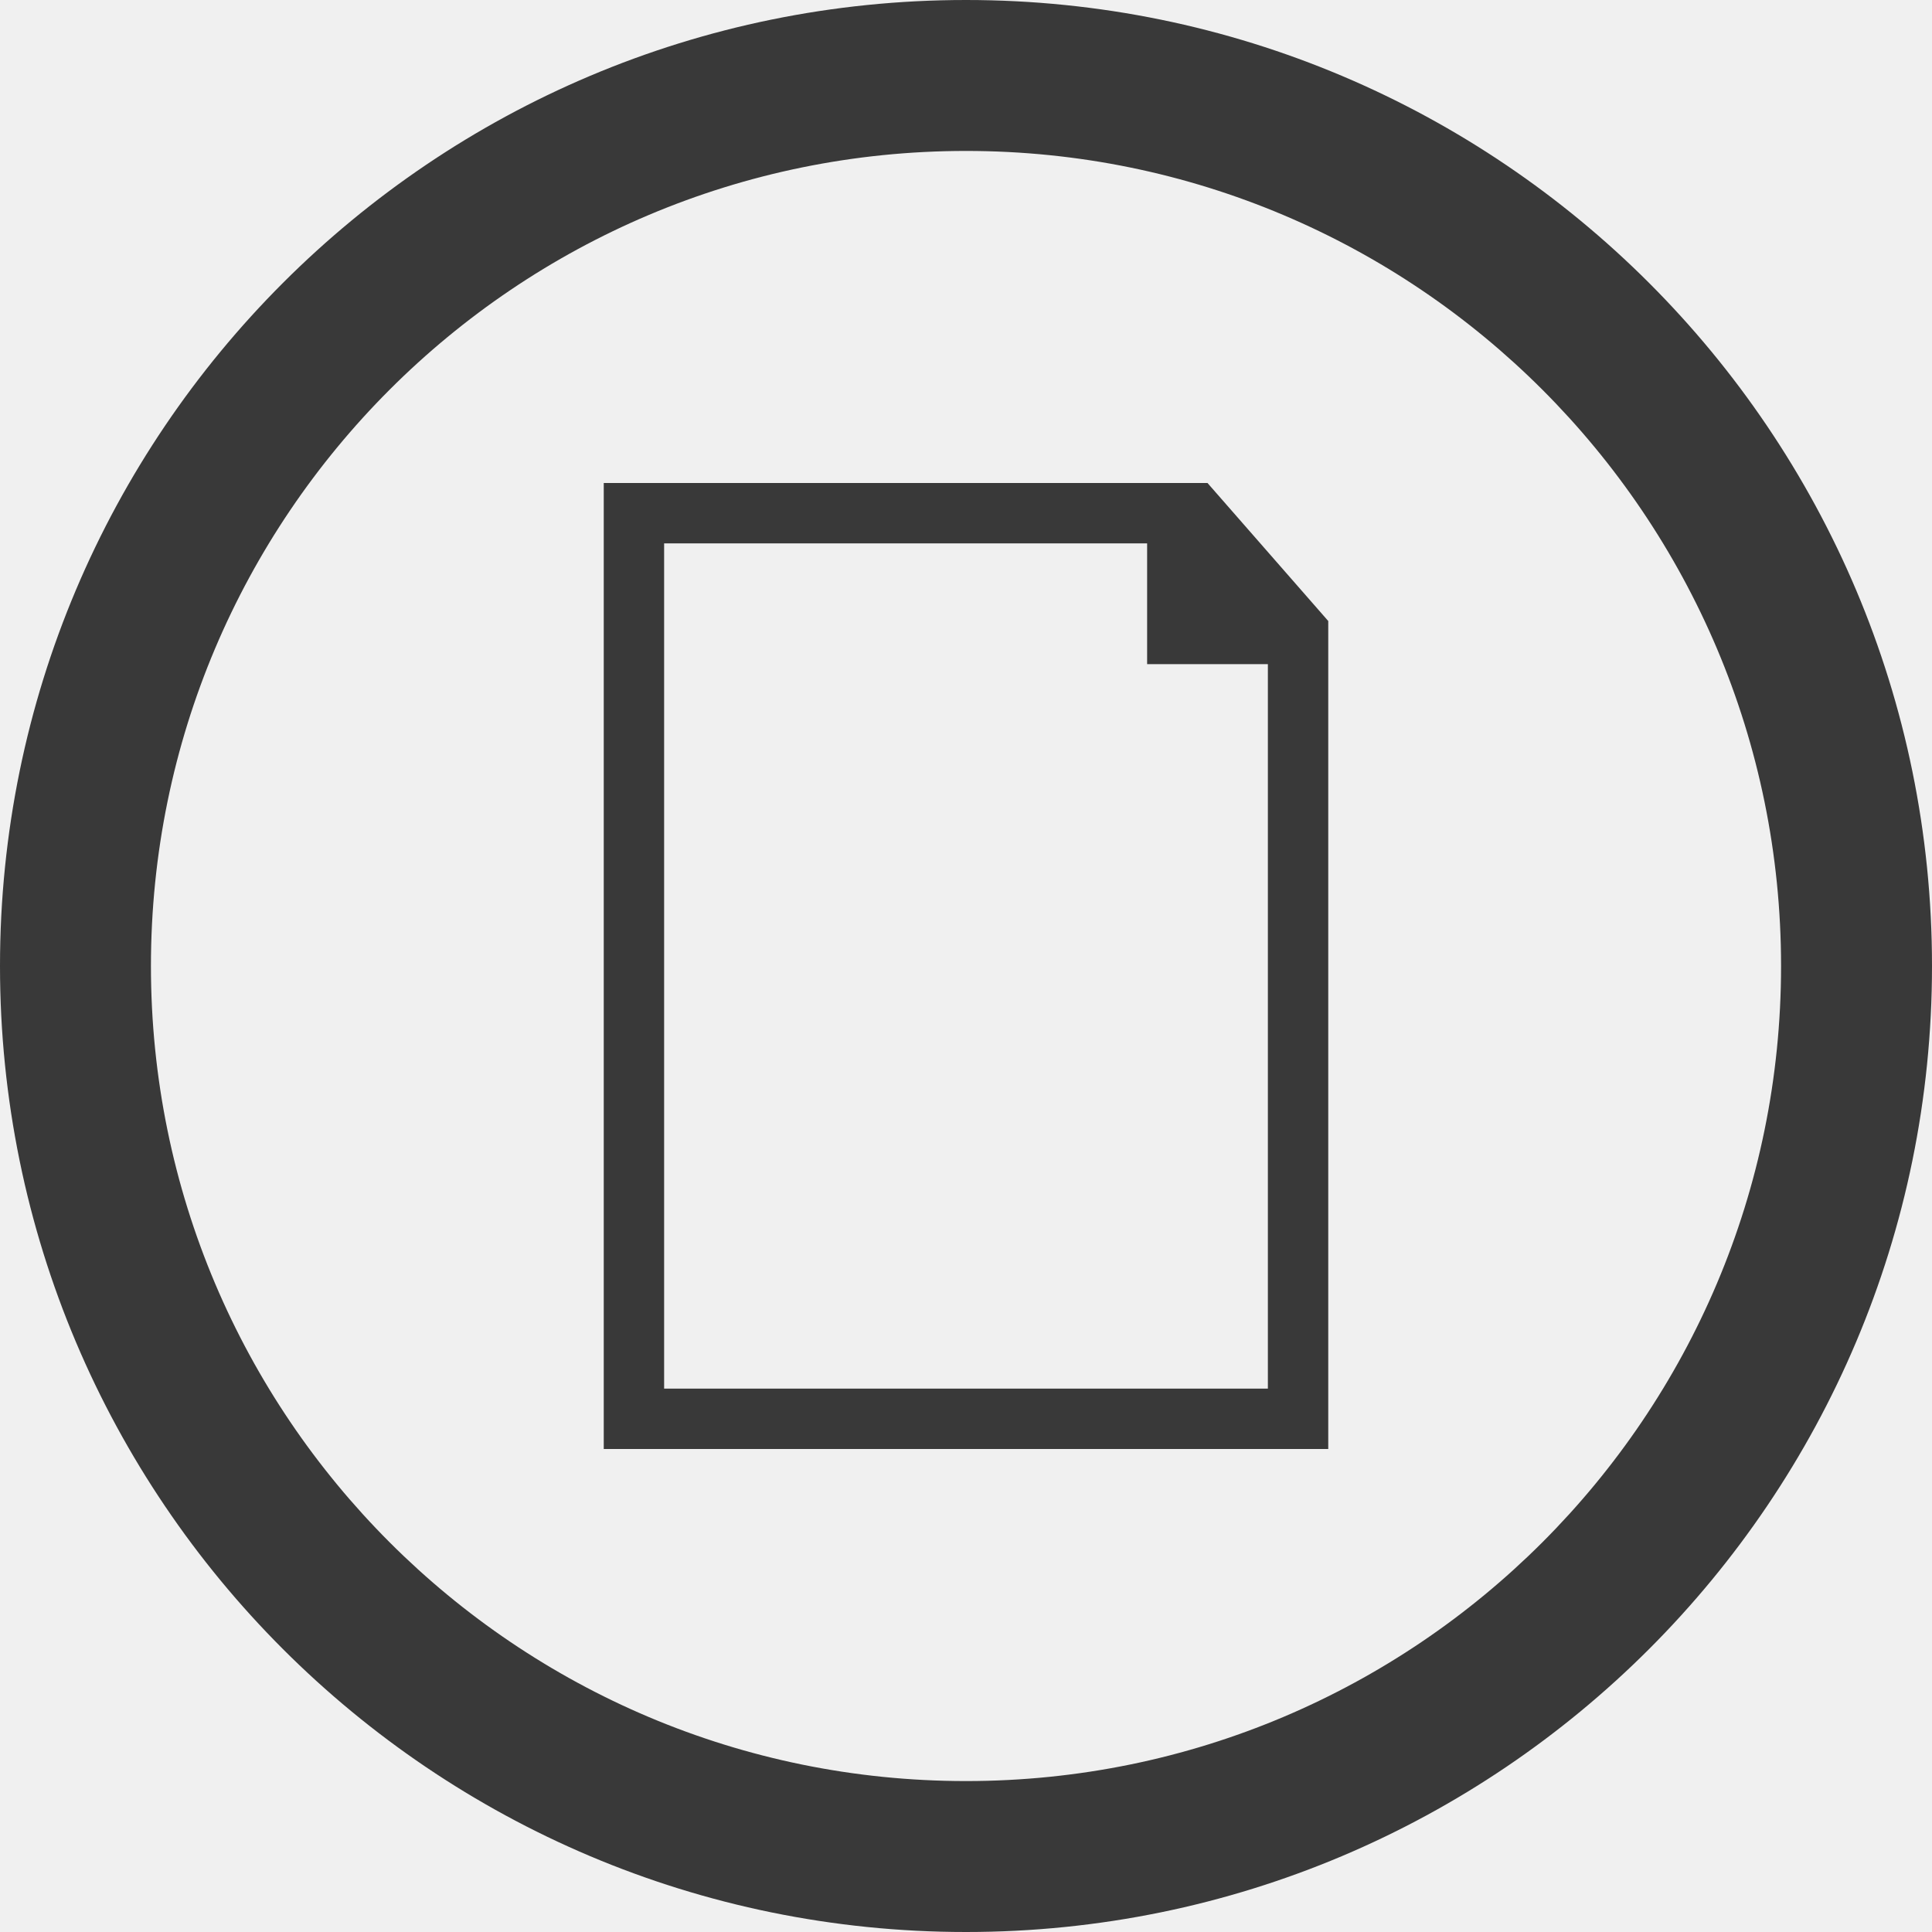
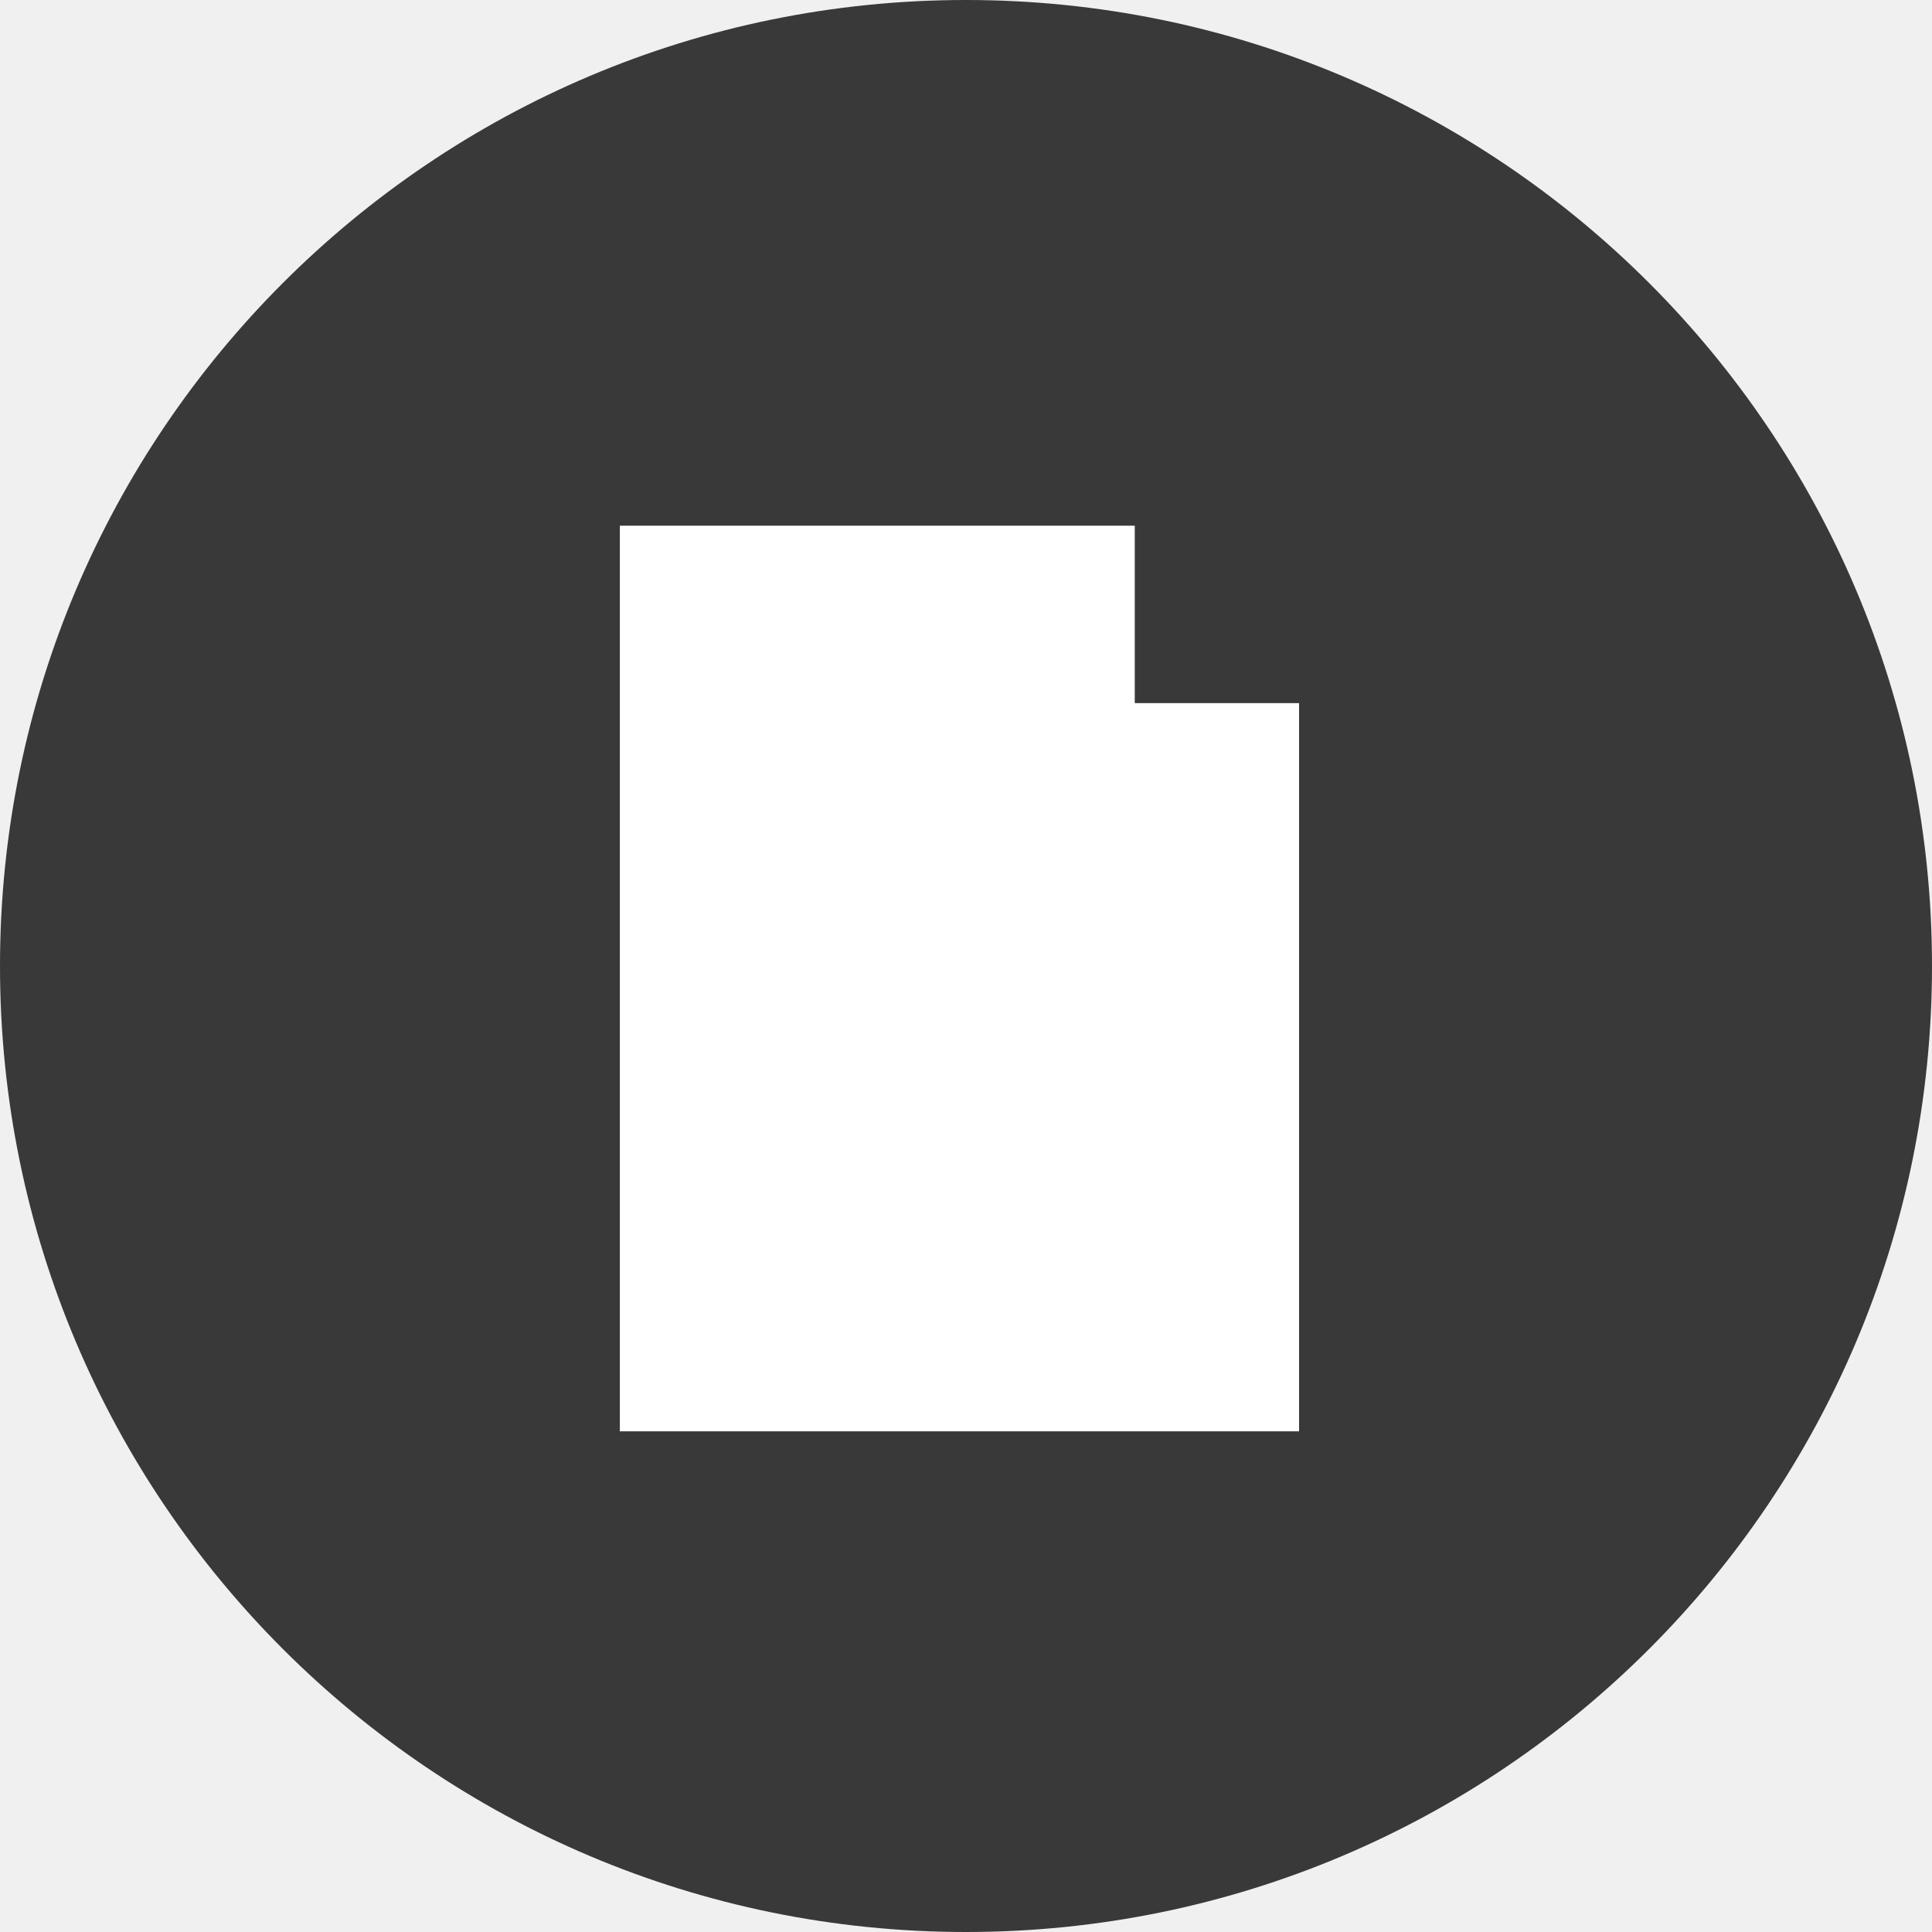
- <svg xmlns="http://www.w3.org/2000/svg" fill="rgb(57, 57, 57)" version="1.1" id="Layer_1" width="800px" height="800px" viewBox="0 0 512 512" enable-background="new 0 0 512 512" xml:space="preserve">
-   <path d="M256,0C114.609,0,0,114.609,0,256s114.609,256,256,256s256-114.609,256-256S397.391,0,256,0z M256,472  c-119.297,0-216-96.703-216-216S136.703,40,256,40s216,96.703,216,216S375.297,472,256,472z" />
-   <path d="M320,128H160v256h192V164.578L320,128z M176,368V144h128v32h32v192H176z" />
+ <svg xmlns="http://www.w3.org/2000/svg" id="Layer_2" data-name="Layer 2" viewBox="0 0 800 800">
+   <defs>
+     <style>
+       .cls-1 {
+         fill: #fff;
+       }
+ 
+       .cls-2 {
+         fill: #393939;
+       }
+     </style>
+   </defs>
+   <circle class="cls-2" cx="400" cy="400" r="400" />
+   <g>
+     <rect class="cls-1" x="256.67" y="217.68" width="281.25" height="375" />
+     <rect class="cls-2" x="469.88" y="177.32" width="73.45" height="113.83" />
+   </g>
</svg>
